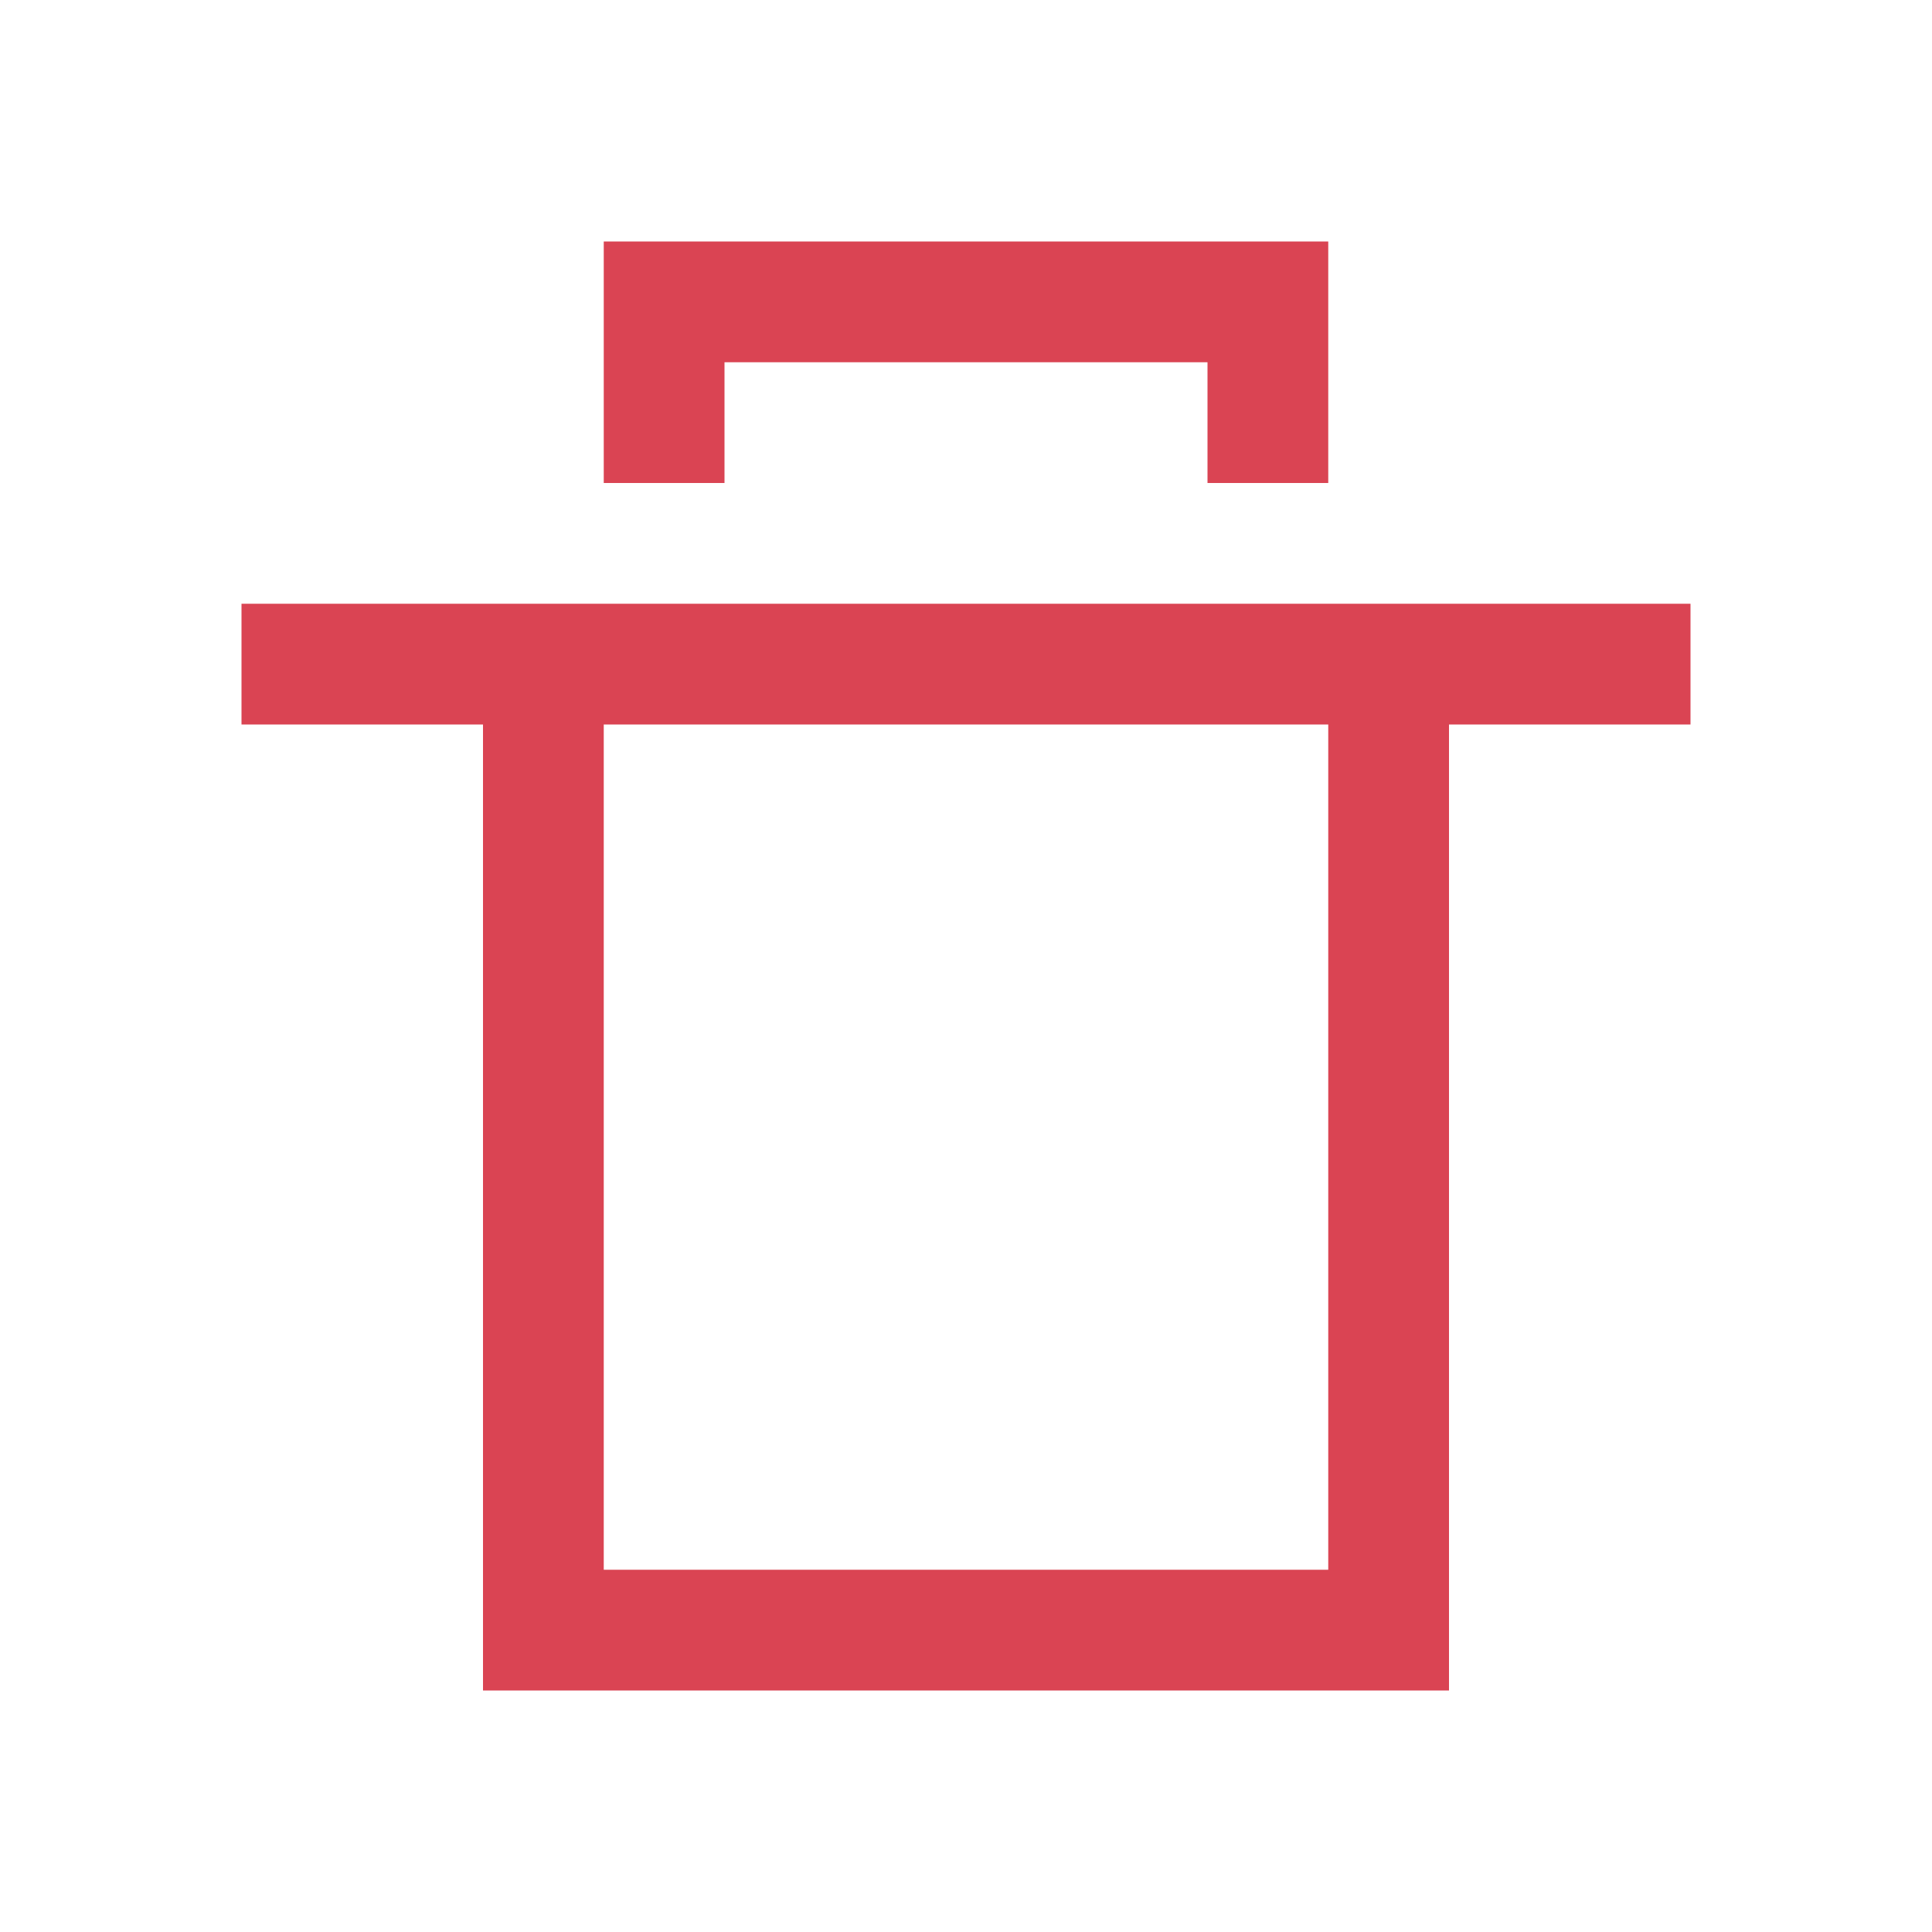
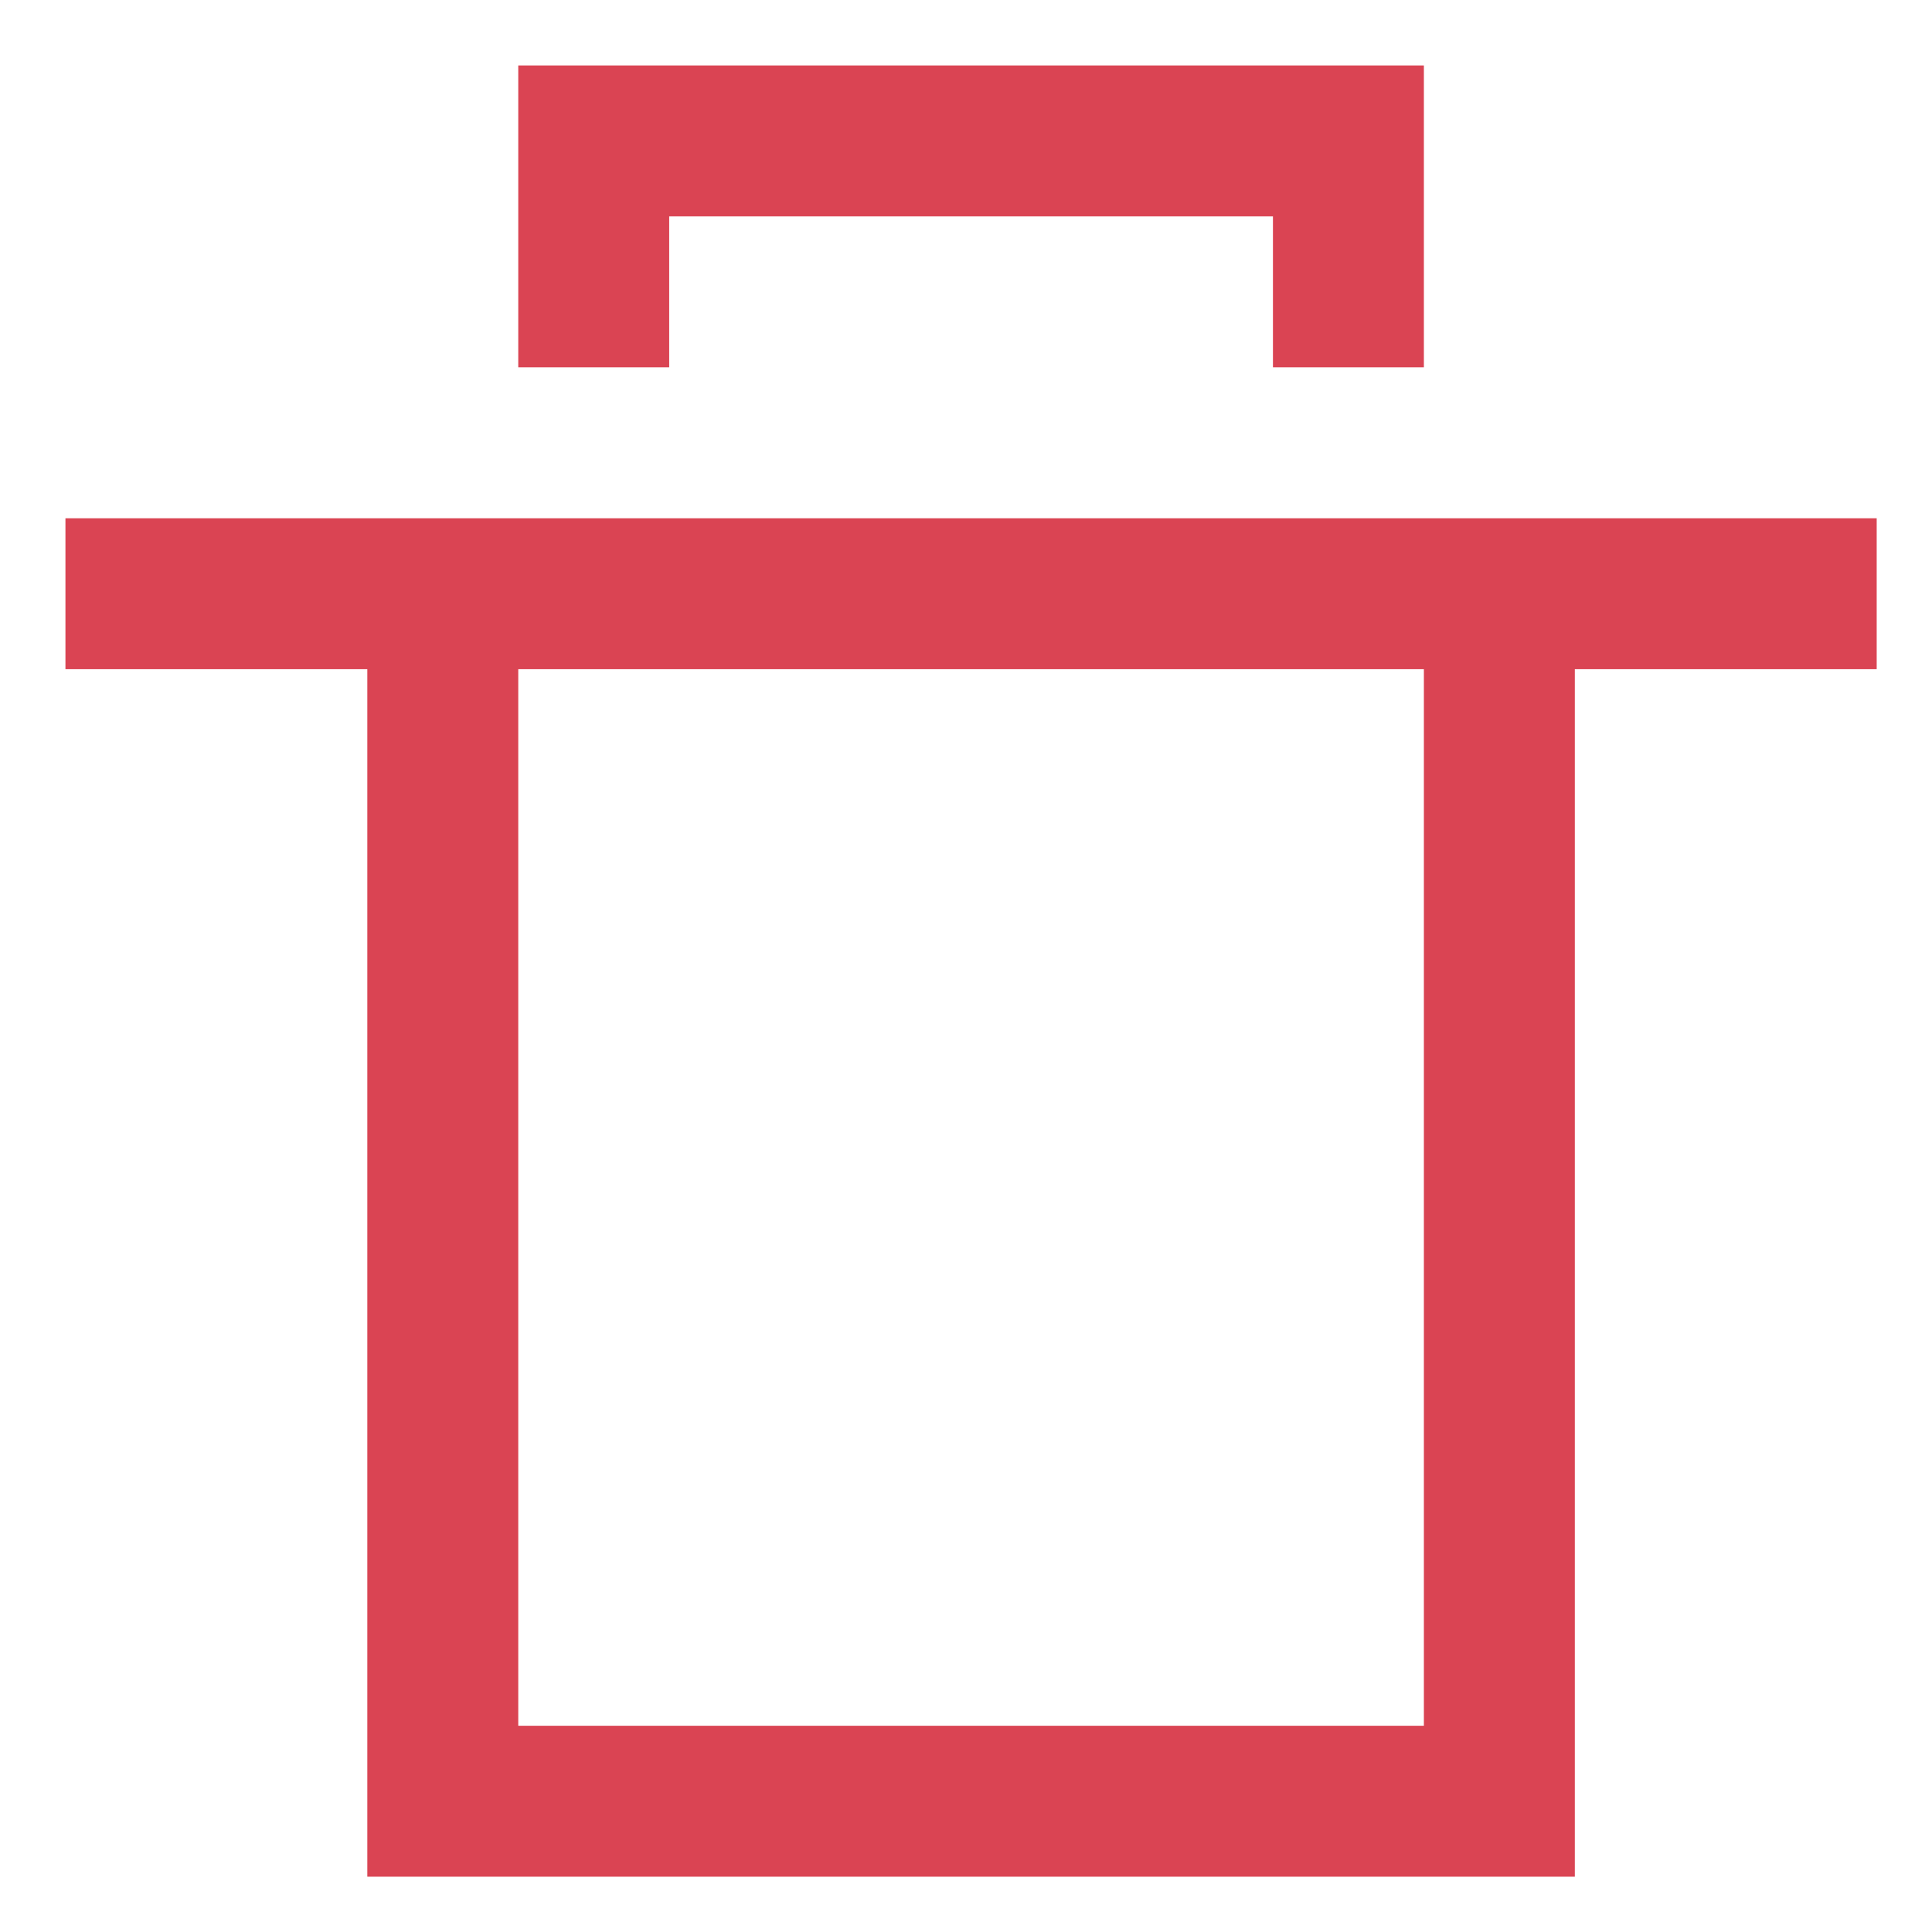
- <svg xmlns="http://www.w3.org/2000/svg" viewBox="0 0 16 16">
+ <svg xmlns="http://www.w3.org/2000/svg" viewBox="0 0 32 32" version="1.1" id="svg6" width="32" height="32">
  <defs id="defs3051">
    <style type="text/css" id="current-color-scheme">
      .ColorScheme-NegativeText {
        color:#da4453;
      }
      </style>
  </defs>
-   <path style="fill:currentColor;fill-opacity:1;stroke:none" class="ColorScheme-NegativeText" d="m5 2v2h1v-1h4v1h1v-2h-5zm-3 3v1h2v8h8v-8h2v-1zm3 1h6v7h-6z" />
+   <path style="fill:currentColor;fill-opacity:1;stroke:none;stroke-width:2.5" class="ColorScheme-NegativeText" d="m 8.584,1.084 v 5 h 2.5 v -2.5 h 10 v 2.5 h 2.5 v -5 h -12.5 z m -7.5,7.5 v 2.5 h 5 v 20 H 26.084 v -20 h 5 V 8.584 Z m 7.5,2.5 H 23.584 v 17.5 H 8.584 Z" id="path4" />
</svg>
